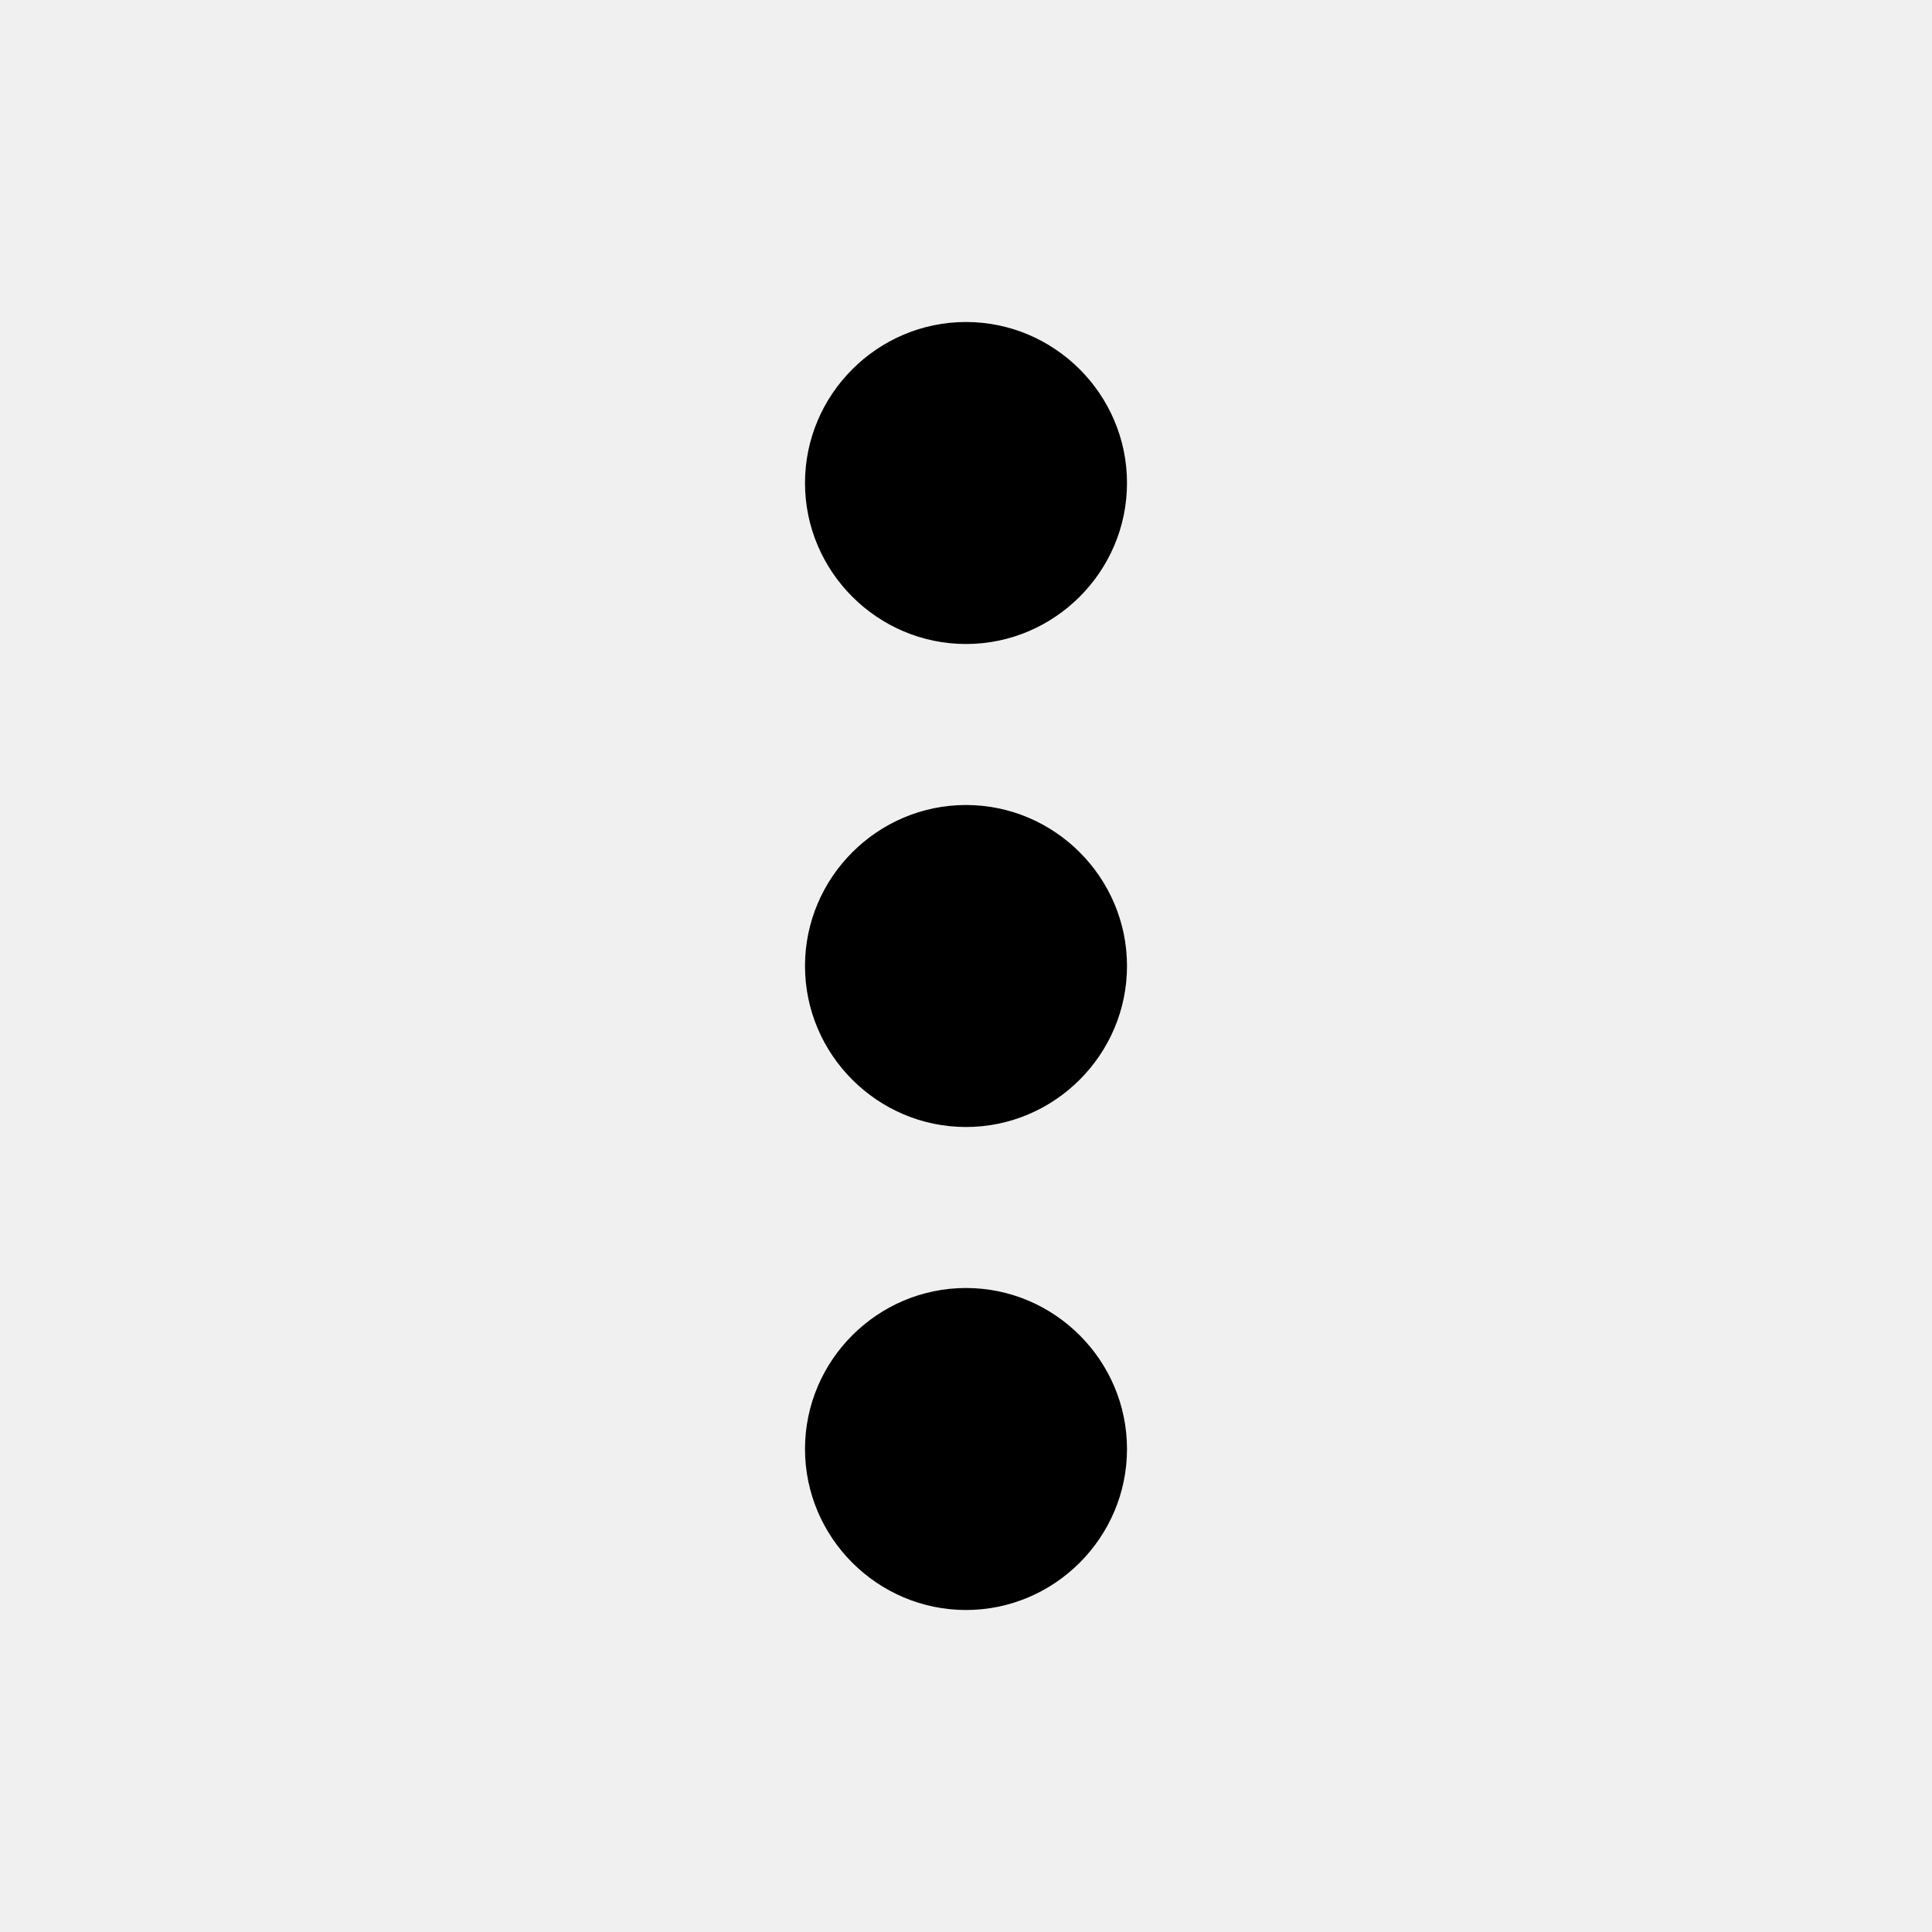
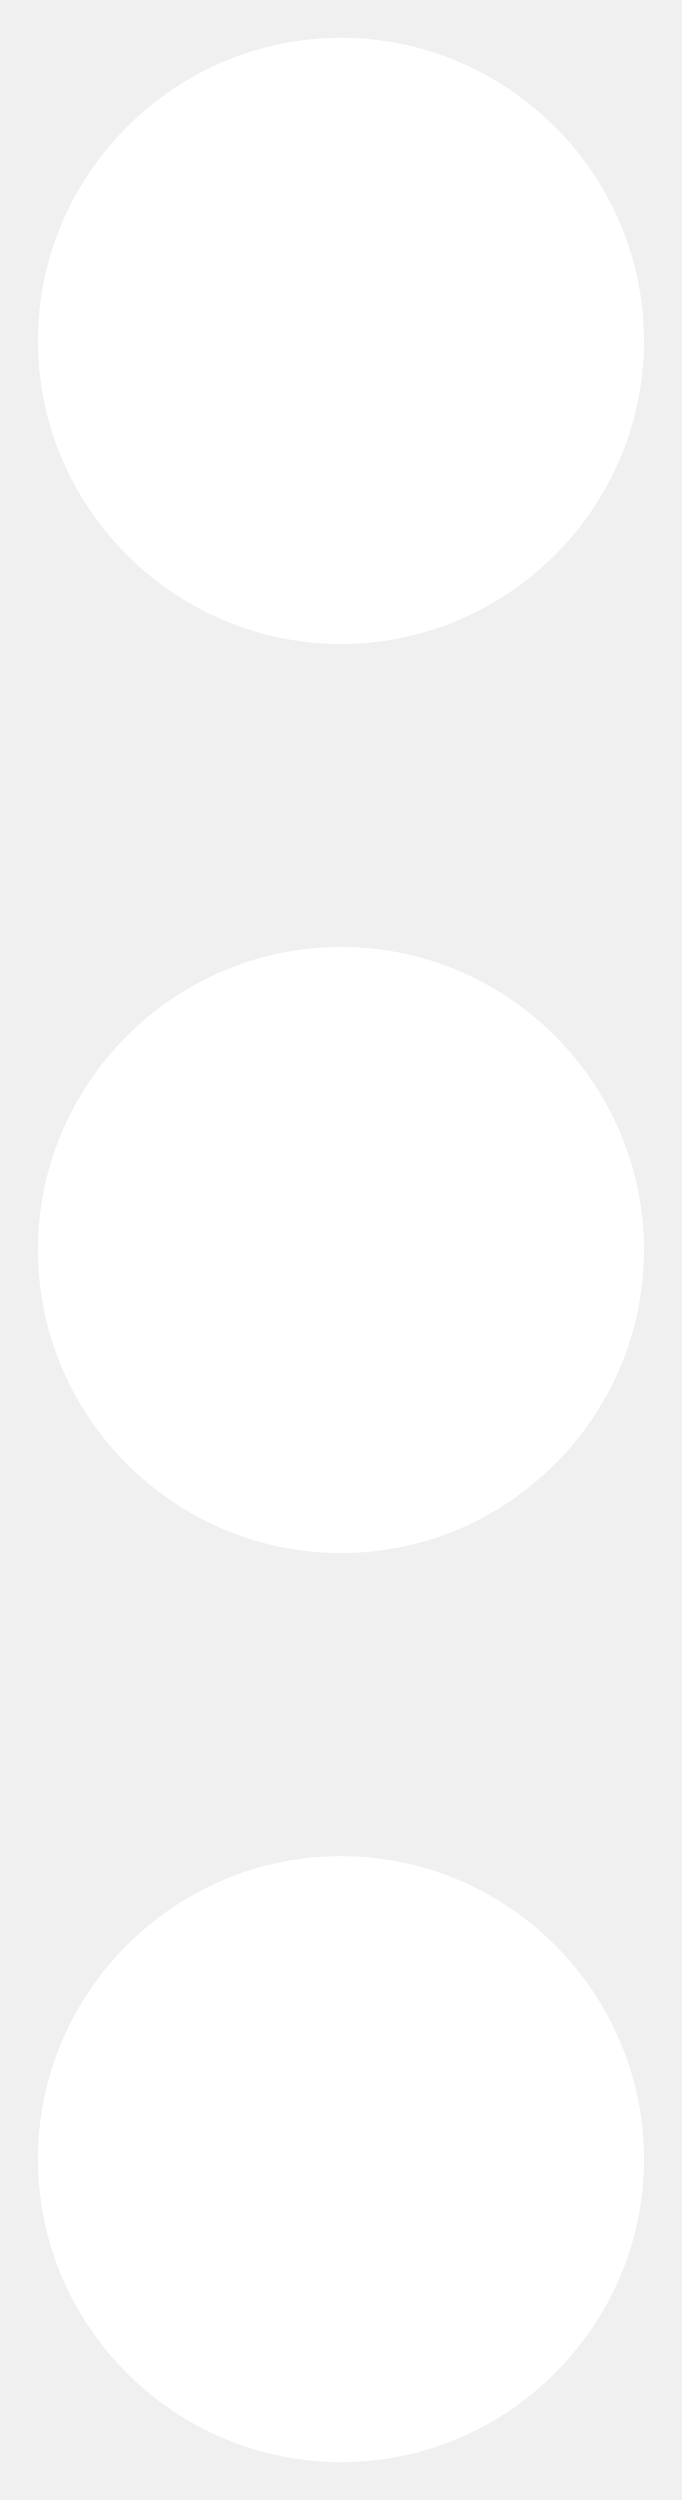
- <svg xmlns="http://www.w3.org/2000/svg" width="24" height="24" viewBox="0 0 24 24" fill="none">
-   <g clip-path="url(#clip0_1255_2485)">
-     <path d="M12 8C13.1 8 14 7.1 14 6C14 4.9 13.1 4 12 4C10.9 4 10 4.9 10 6C10 7.1 10.9 8 12 8ZM12 10C10.9 10 10 10.9 10 12C10 13.1 10.9 14 12 14C13.1 14 14 13.1 14 12C14 10.9 13.1 10 12 10ZM12 16C10.9 16 10 16.9 10 18C10 19.1 10.9 20 12 20C13.1 20 14 19.1 14 18C14 16.9 13.1 16 12 16Z" fill="black" />
-   </g>
-   <defs>
-     <clipPath id="clip0_1255_2485">
-       <rect width="24" height="24" fill="white" />
-     </clipPath>
-   </defs>
+ <svg xmlns="http://www.w3.org/2000/svg" width="6" height="22" viewBox="0 0 6 22" fill="none">
+   <path d="M3.001 5.667C4.467 5.667 5.667 4.467 5.667 3C5.667 1.534 4.467 0.333 3.001 0.333C1.534 0.333 0.334 1.534 0.334 3C0.334 4.467 1.534 5.667 3.001 5.667ZM3.001 8.333C1.534 8.333 0.334 9.533 0.334 11C0.334 12.467 1.534 13.667 3.001 13.667C4.467 13.667 5.667 12.467 5.667 11C5.667 9.533 4.467 8.333 3.001 8.333ZM3.001 16.334C1.534 16.334 0.334 17.534 0.334 19C0.334 20.467 1.534 21.667 3.001 21.667C4.467 21.667 5.667 20.467 5.667 19C5.667 17.534 4.467 16.334 3.001 16.334Z" fill="white" />
</svg>
